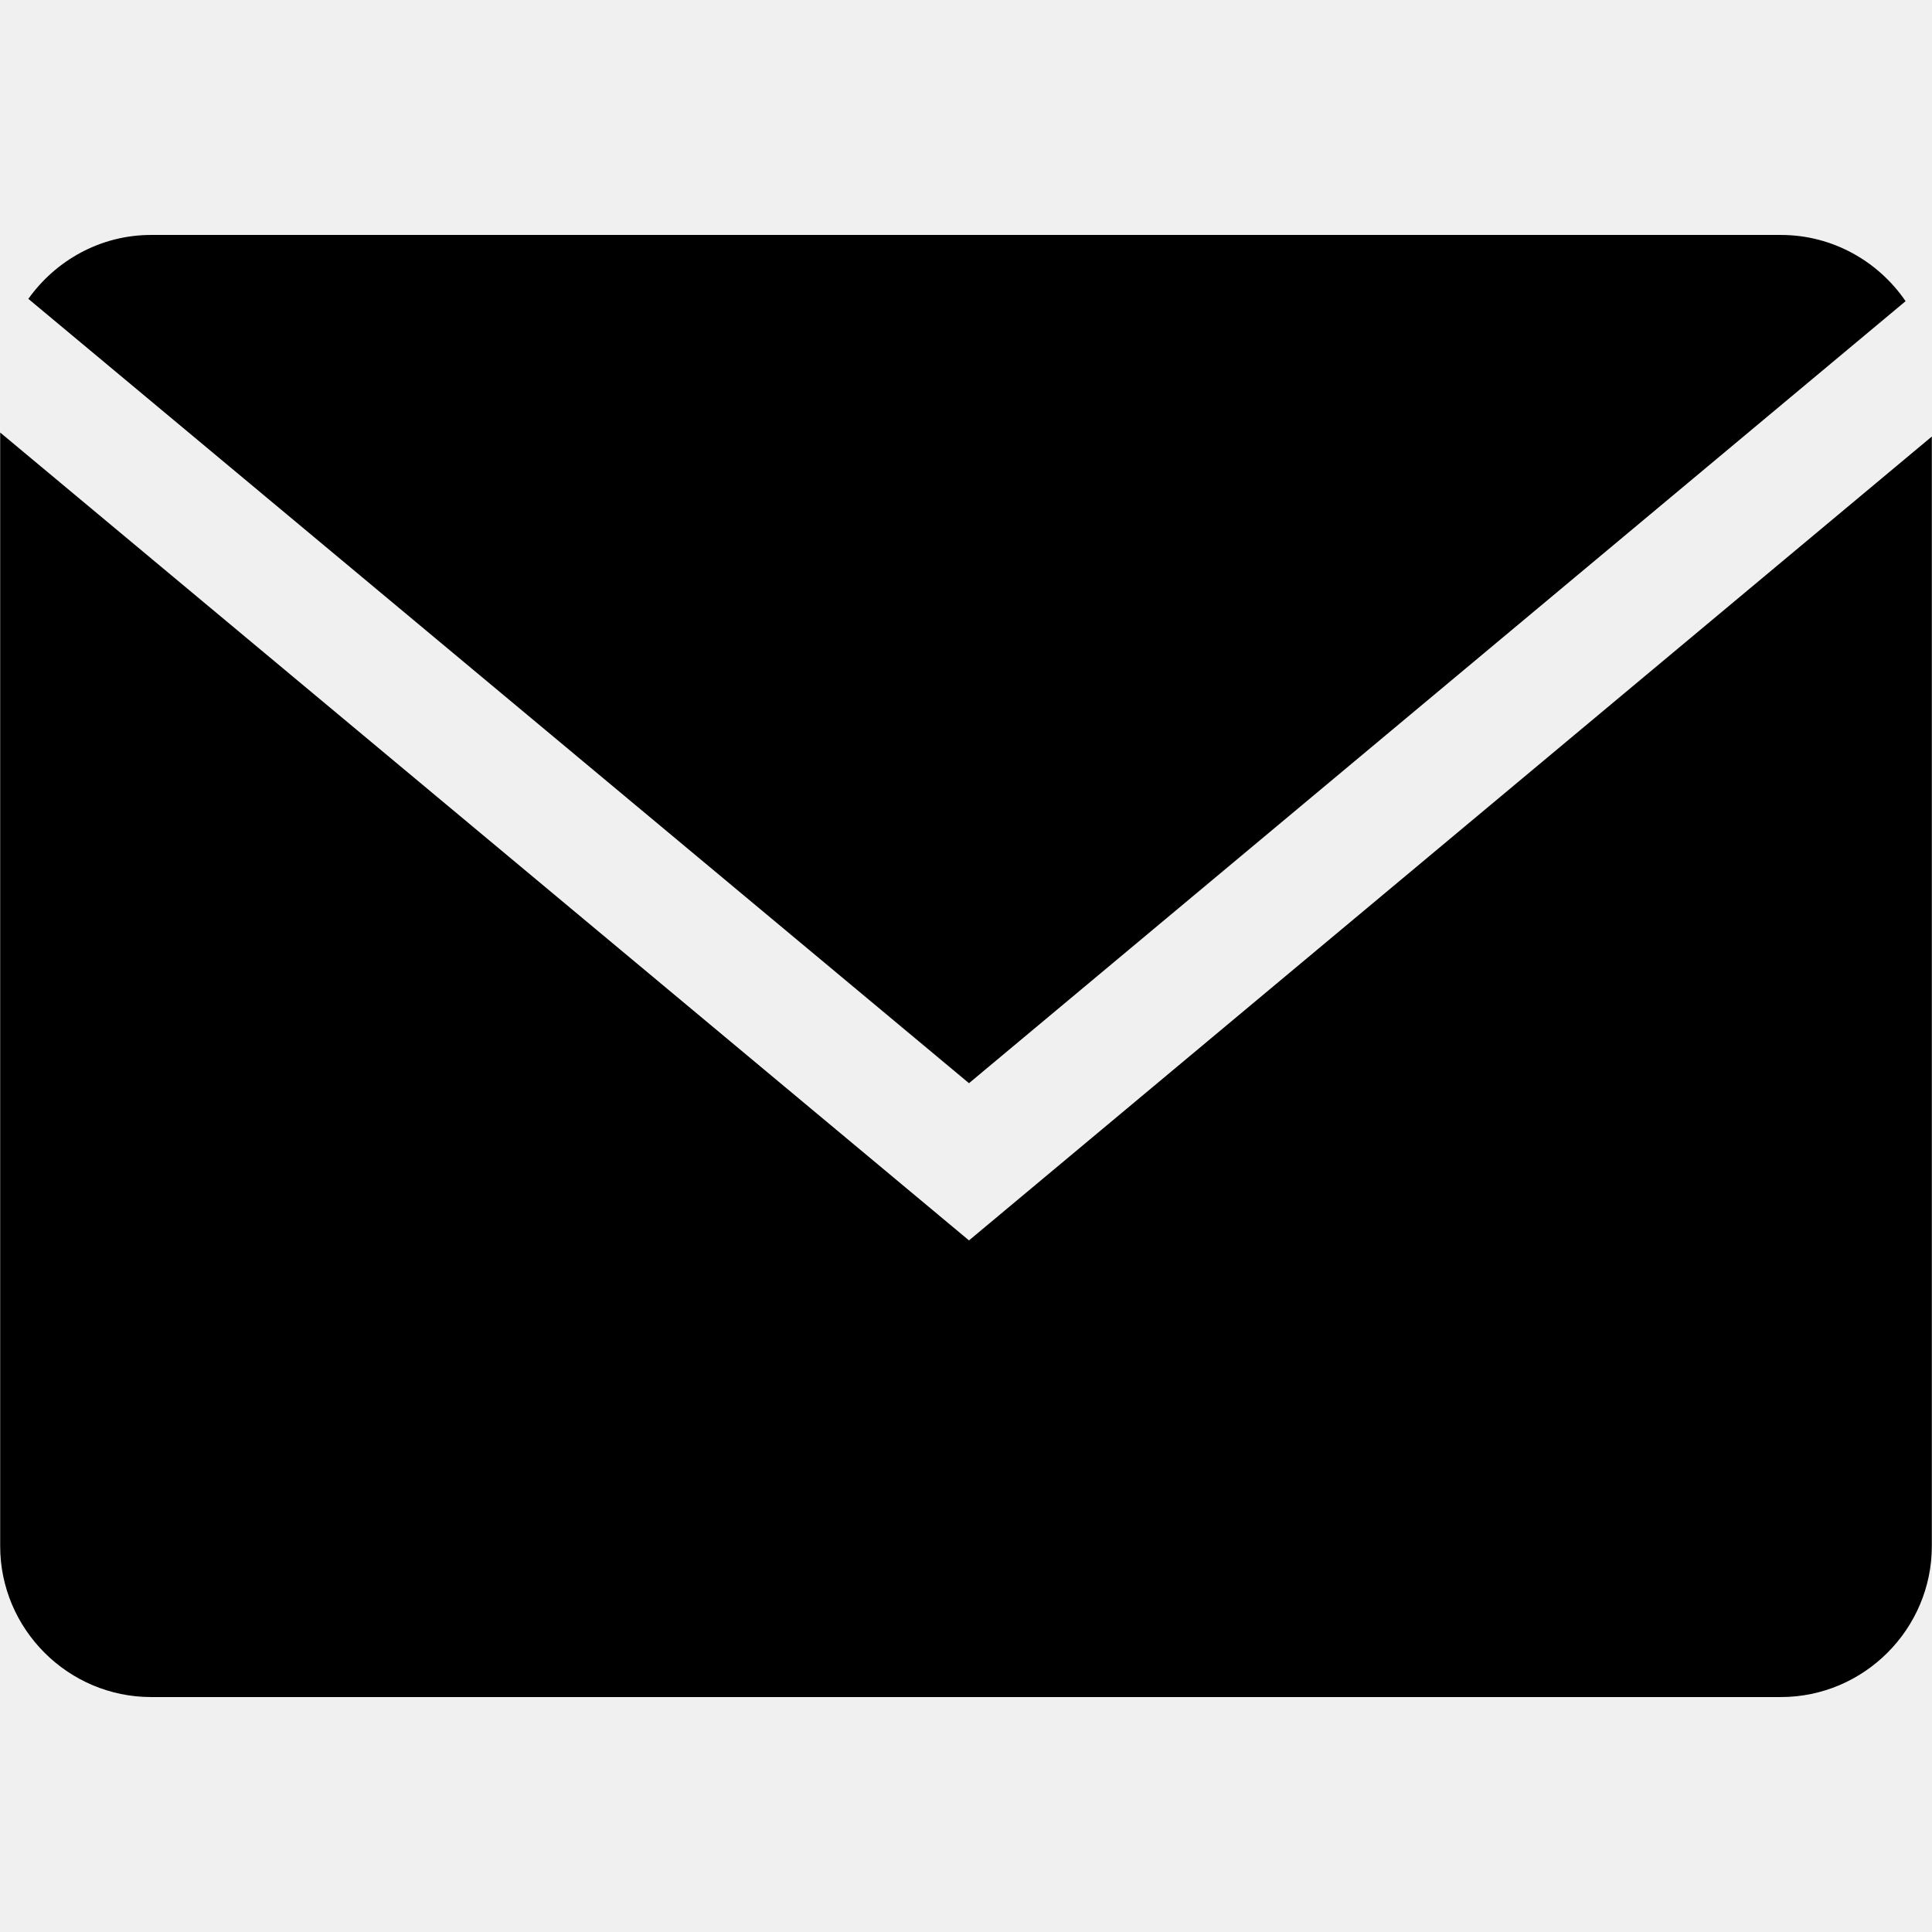
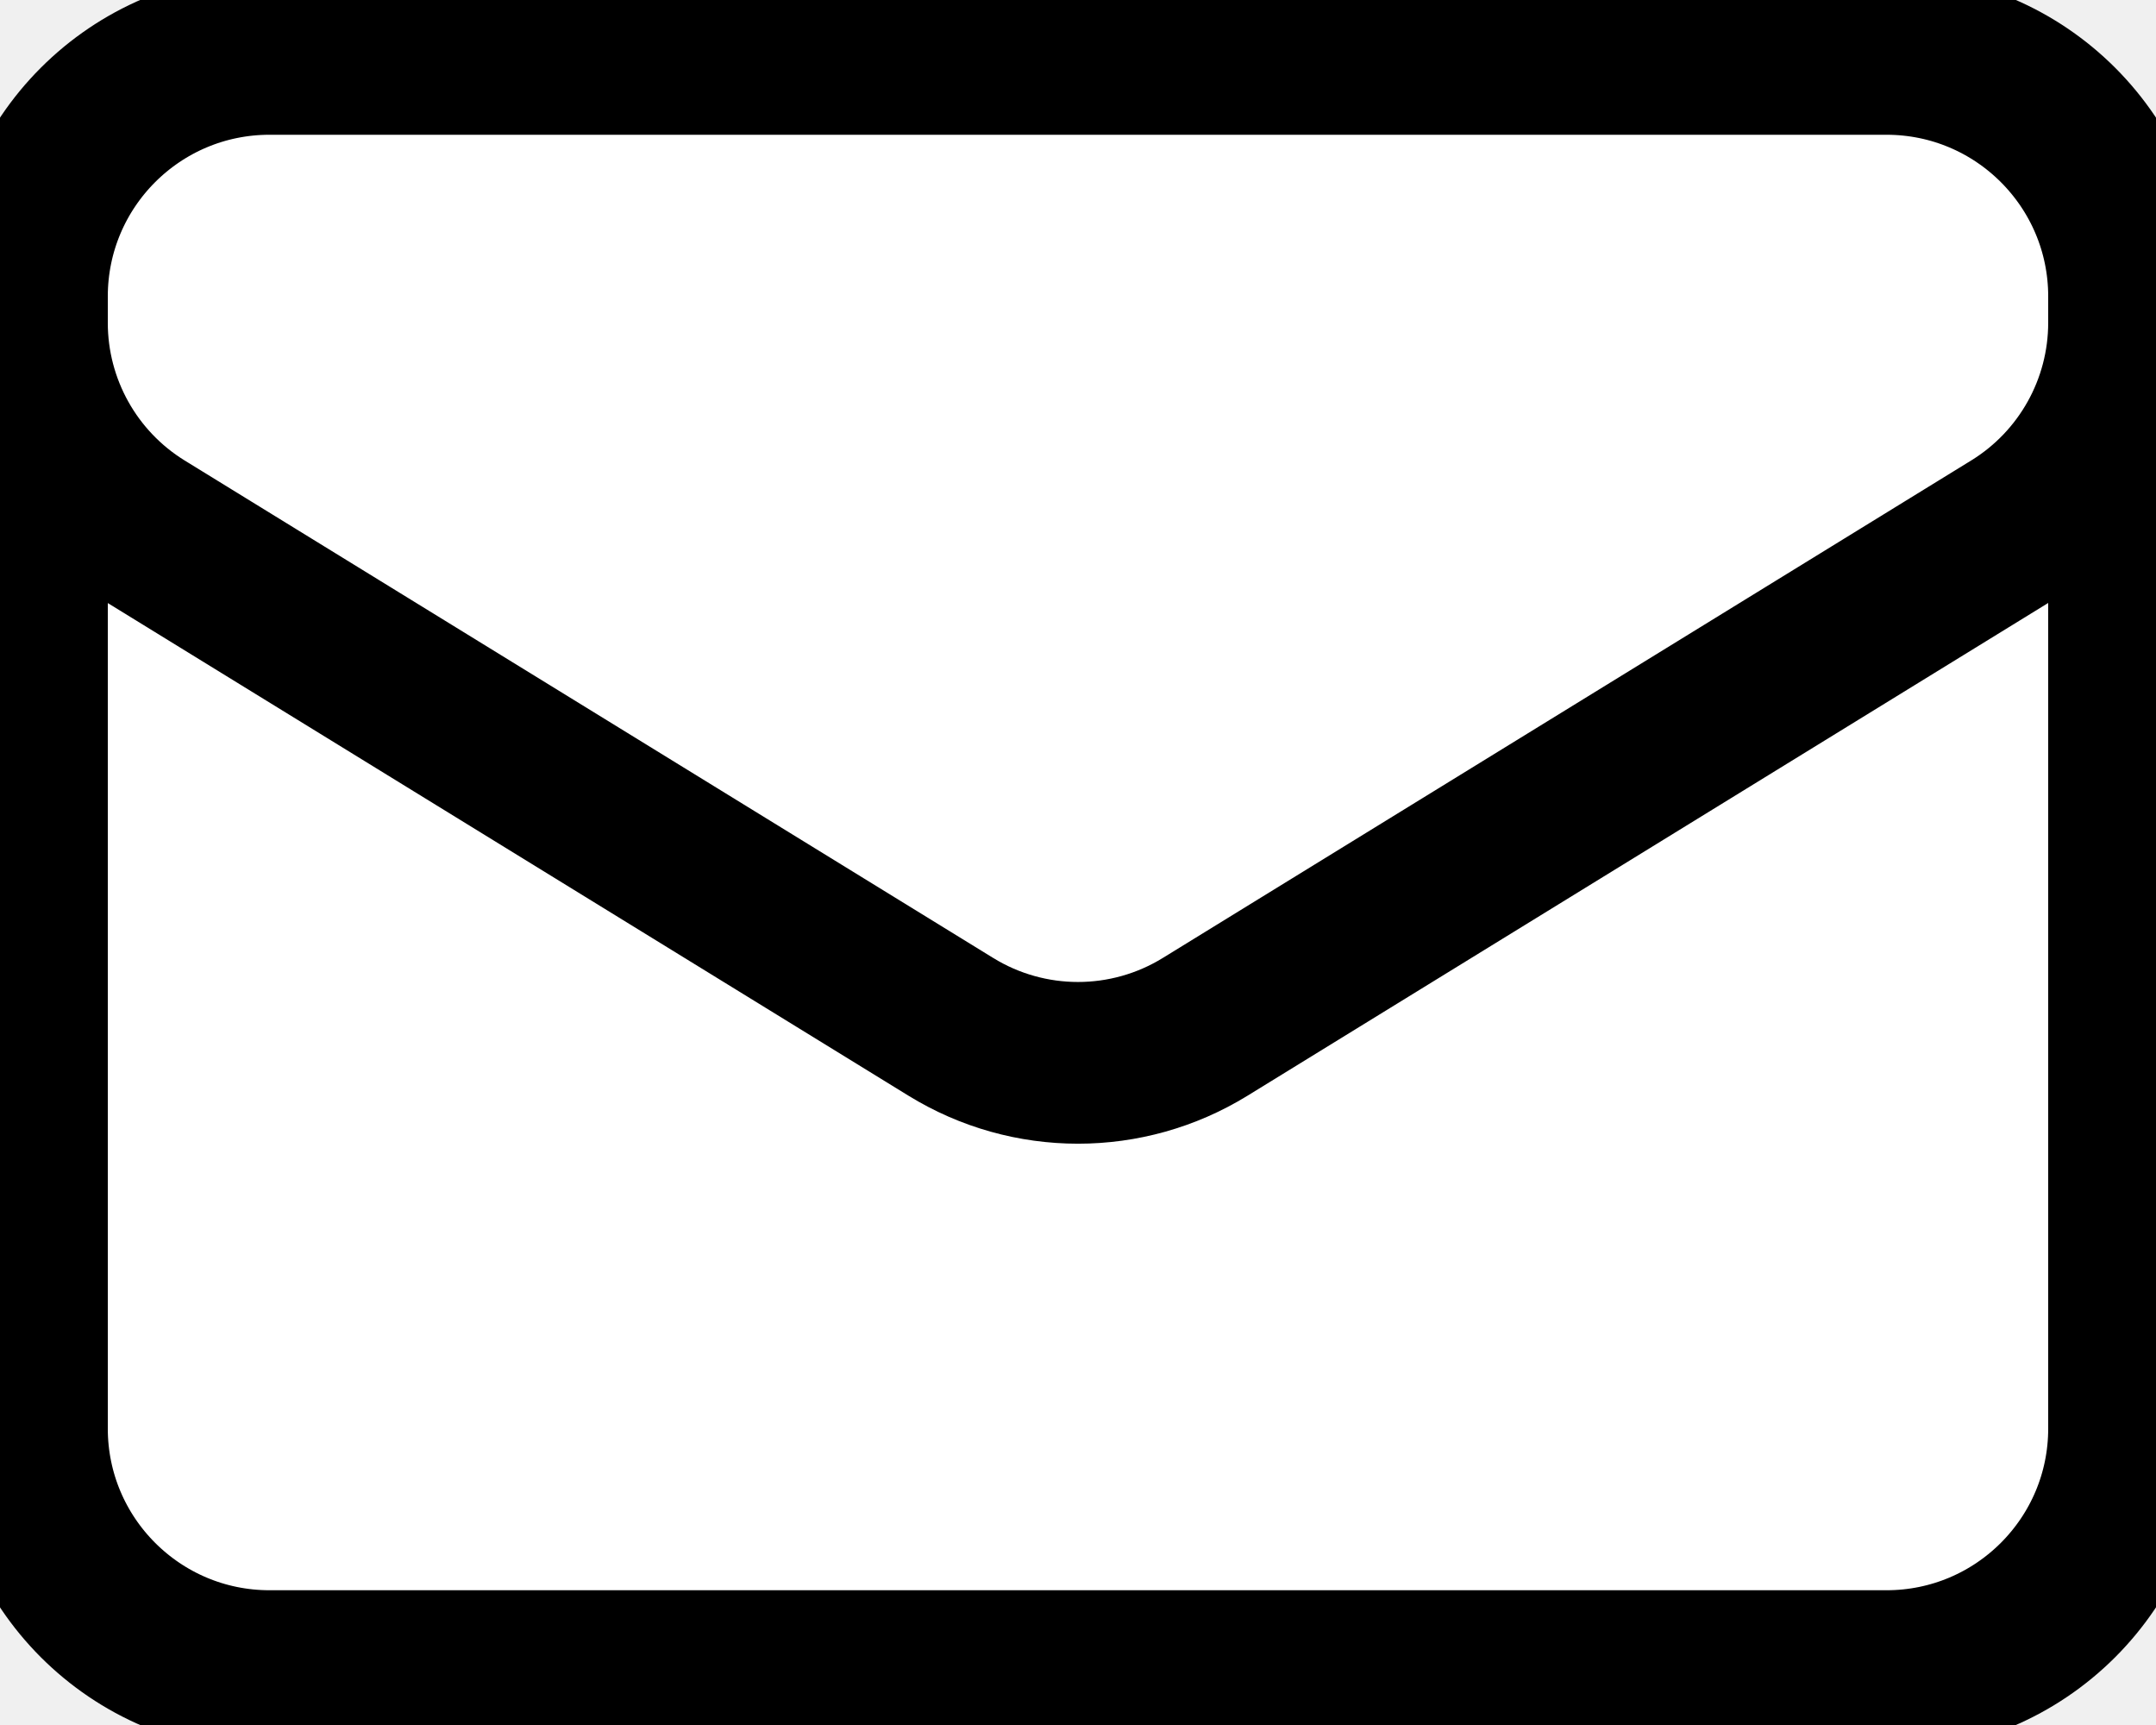
- <svg xmlns="http://www.w3.org/2000/svg" enable-background="new 0 0 64 64" version="1.1" viewBox="0 0 64 64" xml:space="preserve">
-   <g id="Glyph_copy_2">
-     <path d="M63.125,9.977c-0.902-1.321-2.419-2.194-4.131-2.194H5.006c-1.676,0-3.158,0.842-4.067,2.117l31.16,25.982L63.125,9.977z" />
-     <path d="M0.006,14.328v36.889c0,2.75,2.25,5,5,5h53.988c2.75,0,5-2.25,5-5V14.461L32.099,41.09L0.006,14.328z" />
-   </g>
+ <svg xmlns="http://www.w3.org/2000/svg" fill="white" viewBox="2 4 20 16" stroke-width="1.5" stroke="currentColor" class="size-6">
+   <path stroke-linecap="round" stroke-linejoin="round" d="M21.75 6.75v10.5a2.25 2.25 0 0 1-2.25 2.25h-15a2.25 2.25 0 0 1-2.25-2.25V6.75m19.5 0A2.25 2.25 0 0 0 19.5 4.5h-15a2.25 2.25 0 0 0-2.25 2.25m19.5 0v.243a2.25 2.25 0 0 1-1.07 1.916l-7.5 4.615a2.25 2.25 0 0 1-2.36 0L3.32 8.91a2.25 2.25 0 0 1-1.07-1.916V6.75" />
</svg>
